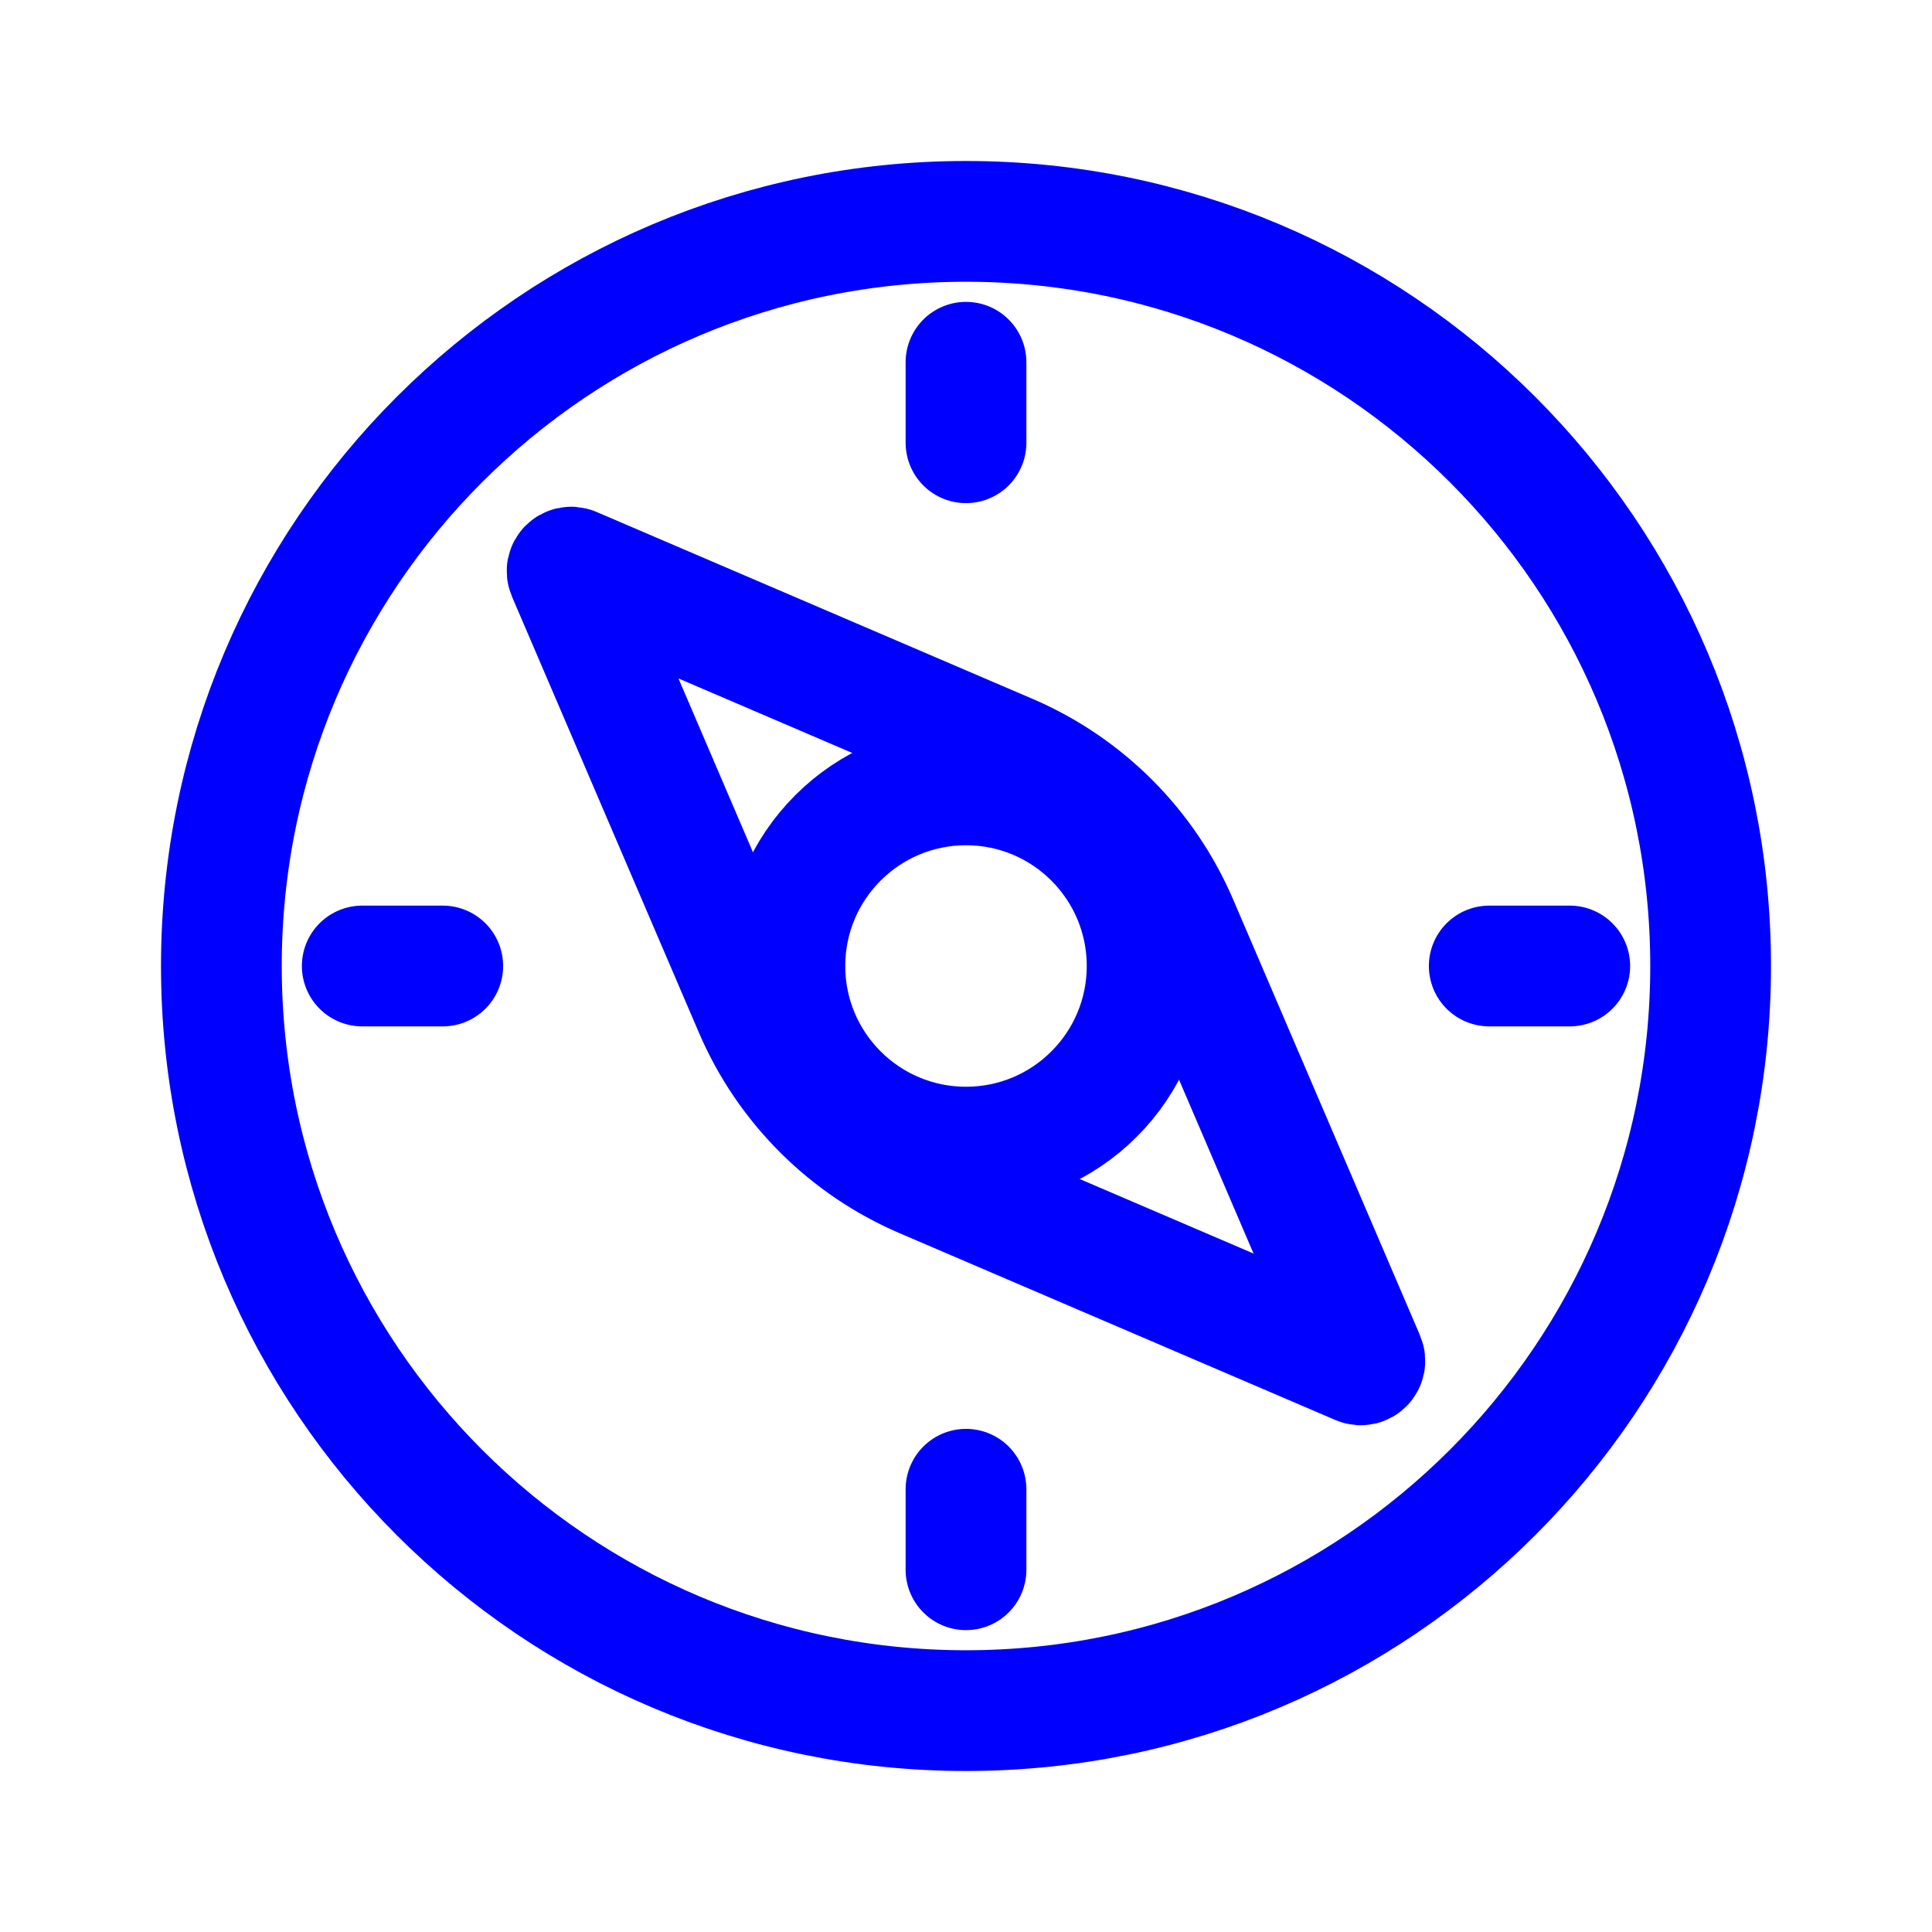
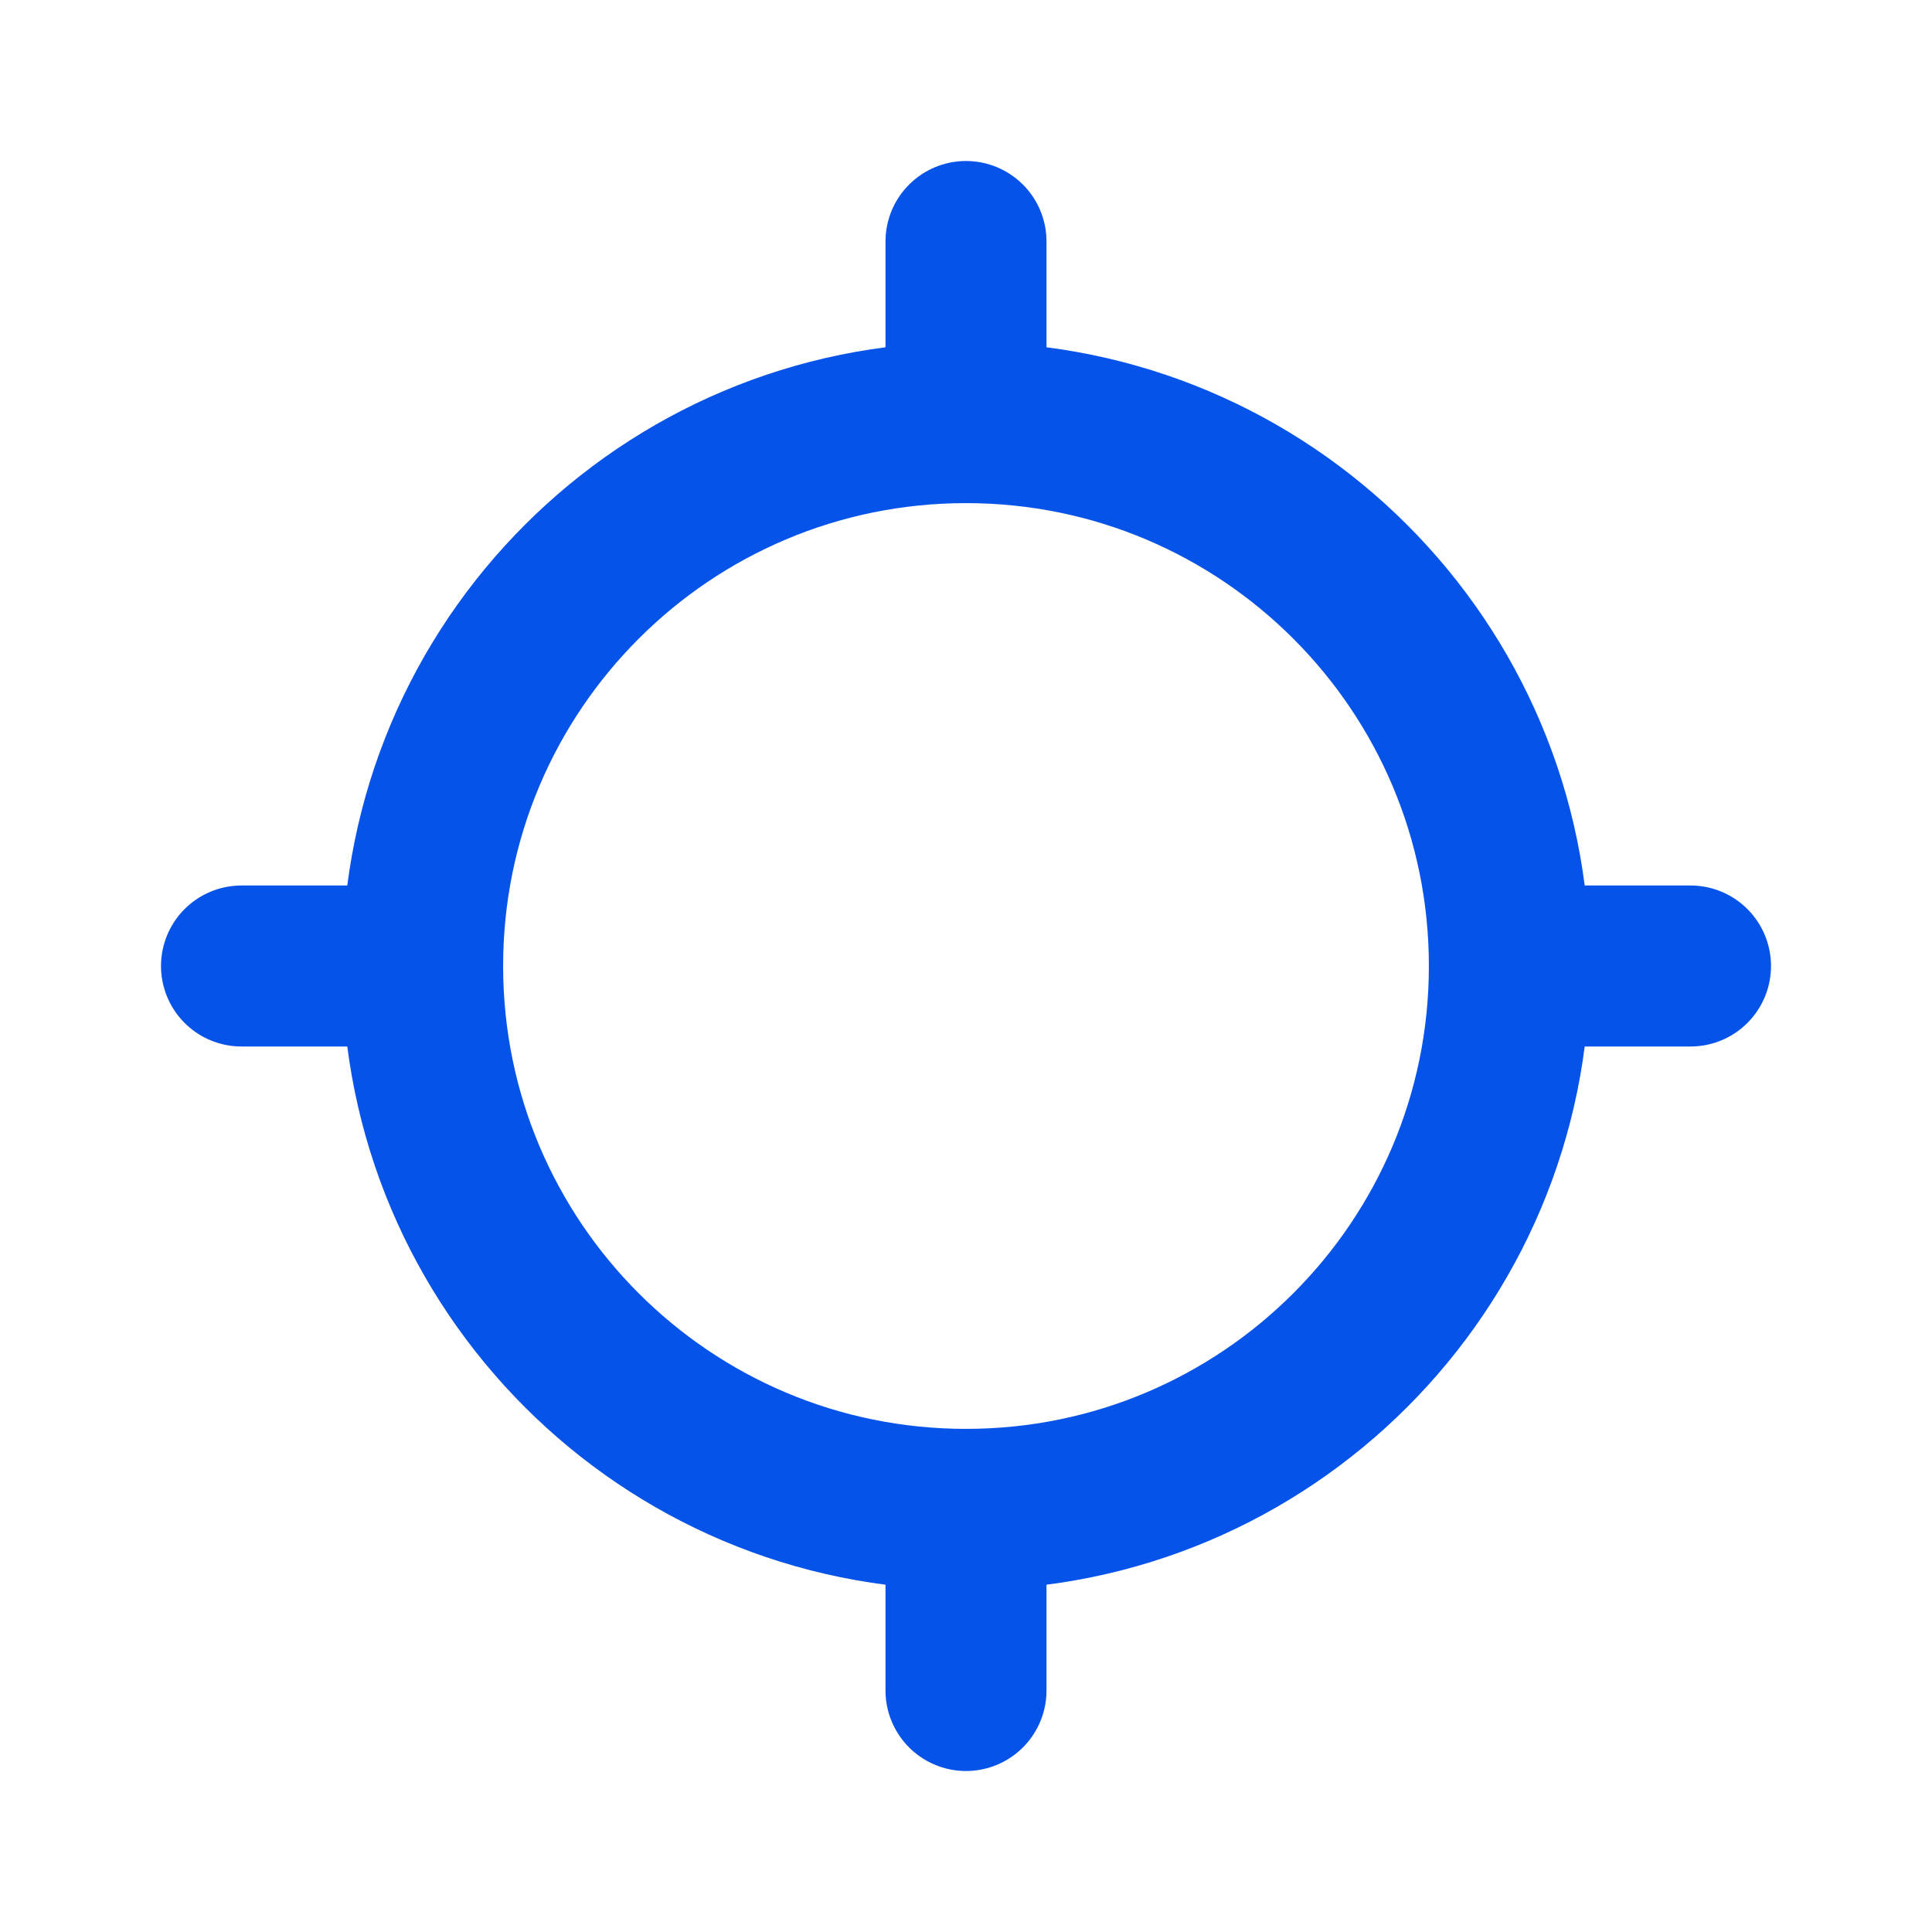
<svg xmlns="http://www.w3.org/2000/svg" width="24" height="24" viewBox="0 0 24 24" fill="none">
-   <circle cx="12" cy="12" r="9.25" stroke="#0000FF" stroke-width="1.5" />
-   <path d="M18.5 12H19.5" stroke="#0000FF" stroke-width="1.5" stroke-linecap="round" />
-   <path d="M4.5 12H5.5M12 4.5V5.5M12 18.5V19.5" stroke="#0000FF" stroke-width="1.5" stroke-linecap="round" />
-   <path d="M7.049 7.115L9.37 12.529C9.774 13.473 10.527 14.226 11.471 14.63L16.885 16.951C16.927 16.968 16.968 16.927 16.951 16.885L14.63 11.471C14.226 10.527 13.473 9.774 12.529 9.37L7.115 7.049C7.073 7.031 7.031 7.073 7.049 7.115Z" stroke="#0000FF" stroke-width="1.5" stroke-linecap="round" />
-   <circle cx="12" cy="12" r="2.25" stroke="#0000FF" stroke-width="1.5" stroke-linecap="round" />
+   <circle cx="12" cy="12" r="6.75" stroke="#0653EA" stroke-width="2" stroke-linecap="round" stroke-linejoin="round" />
+   <path d="M12 5.25V3" stroke="#0653EA" stroke-width="2" stroke-linecap="round" stroke-linejoin="round" />
+   <path d="M18.75 12H21" stroke="#0653EA" stroke-width="2" stroke-linecap="round" stroke-linejoin="round" />
+   <path d="M12 18.75V21" stroke="#0653EA" stroke-width="2" stroke-linecap="round" stroke-linejoin="round" />
+   <path d="M5.25 12H3" stroke="#0653EA" stroke-width="2" stroke-linecap="round" stroke-linejoin="round" />
</svg>
